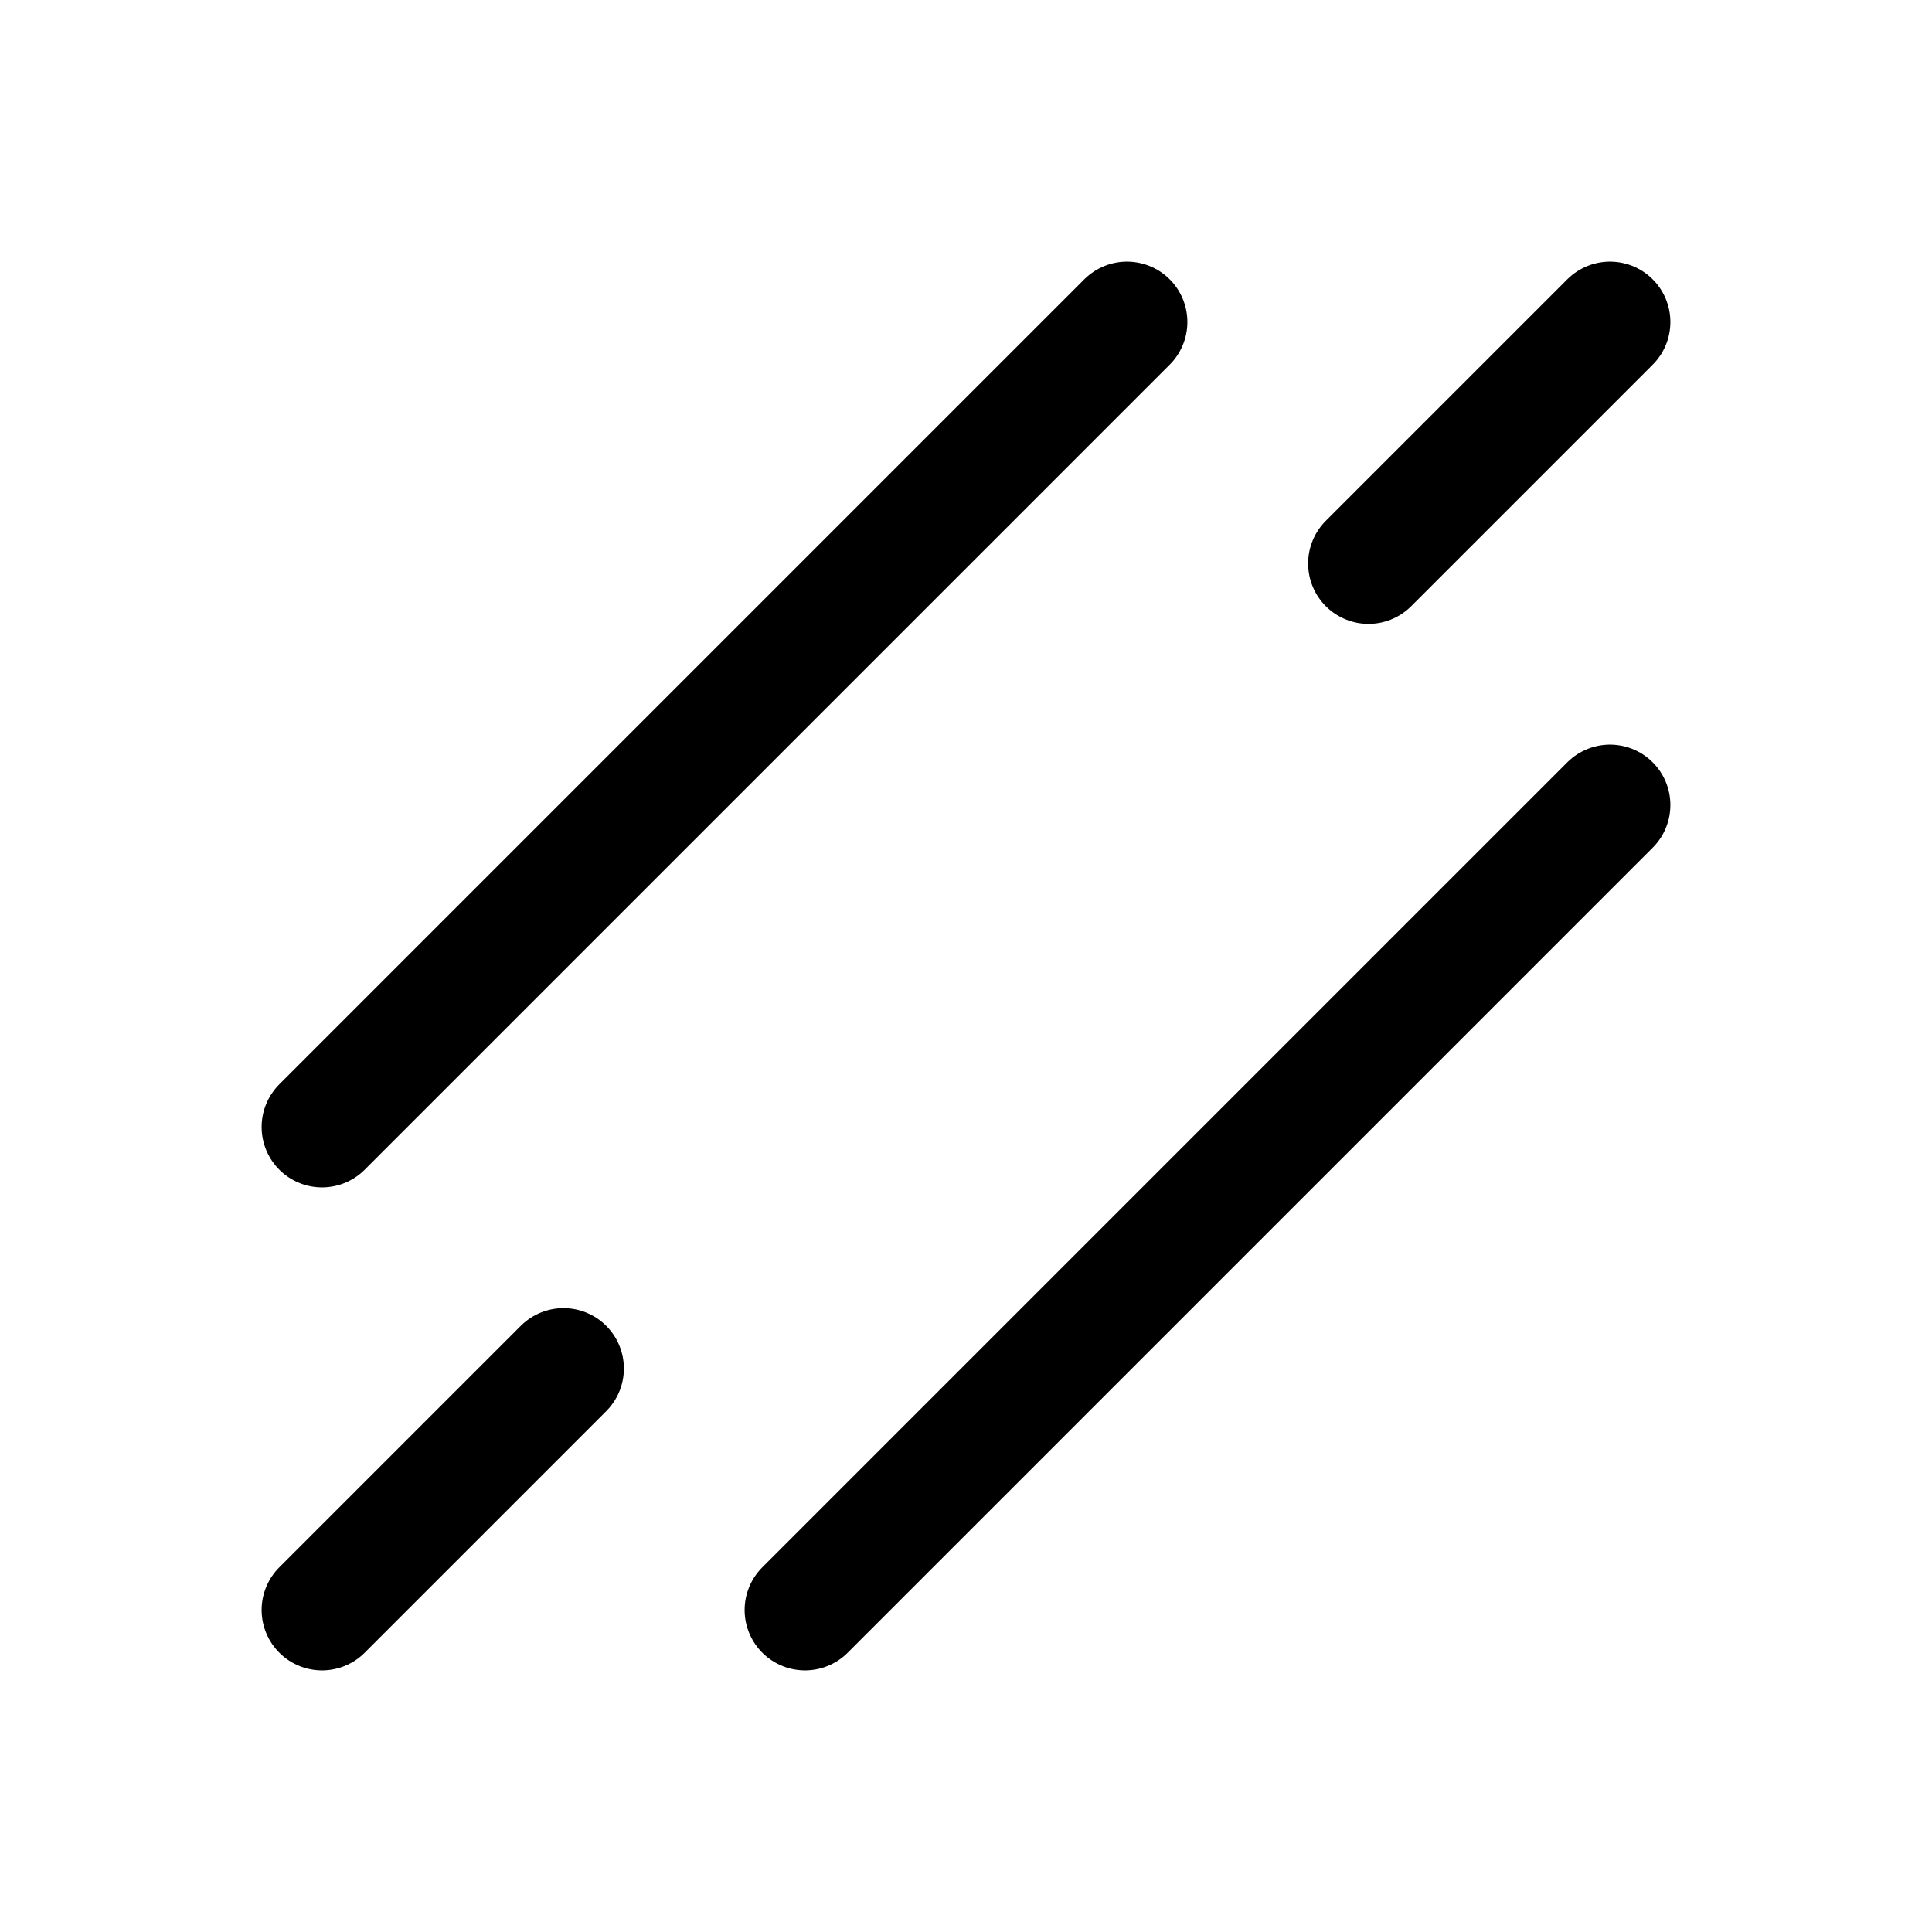
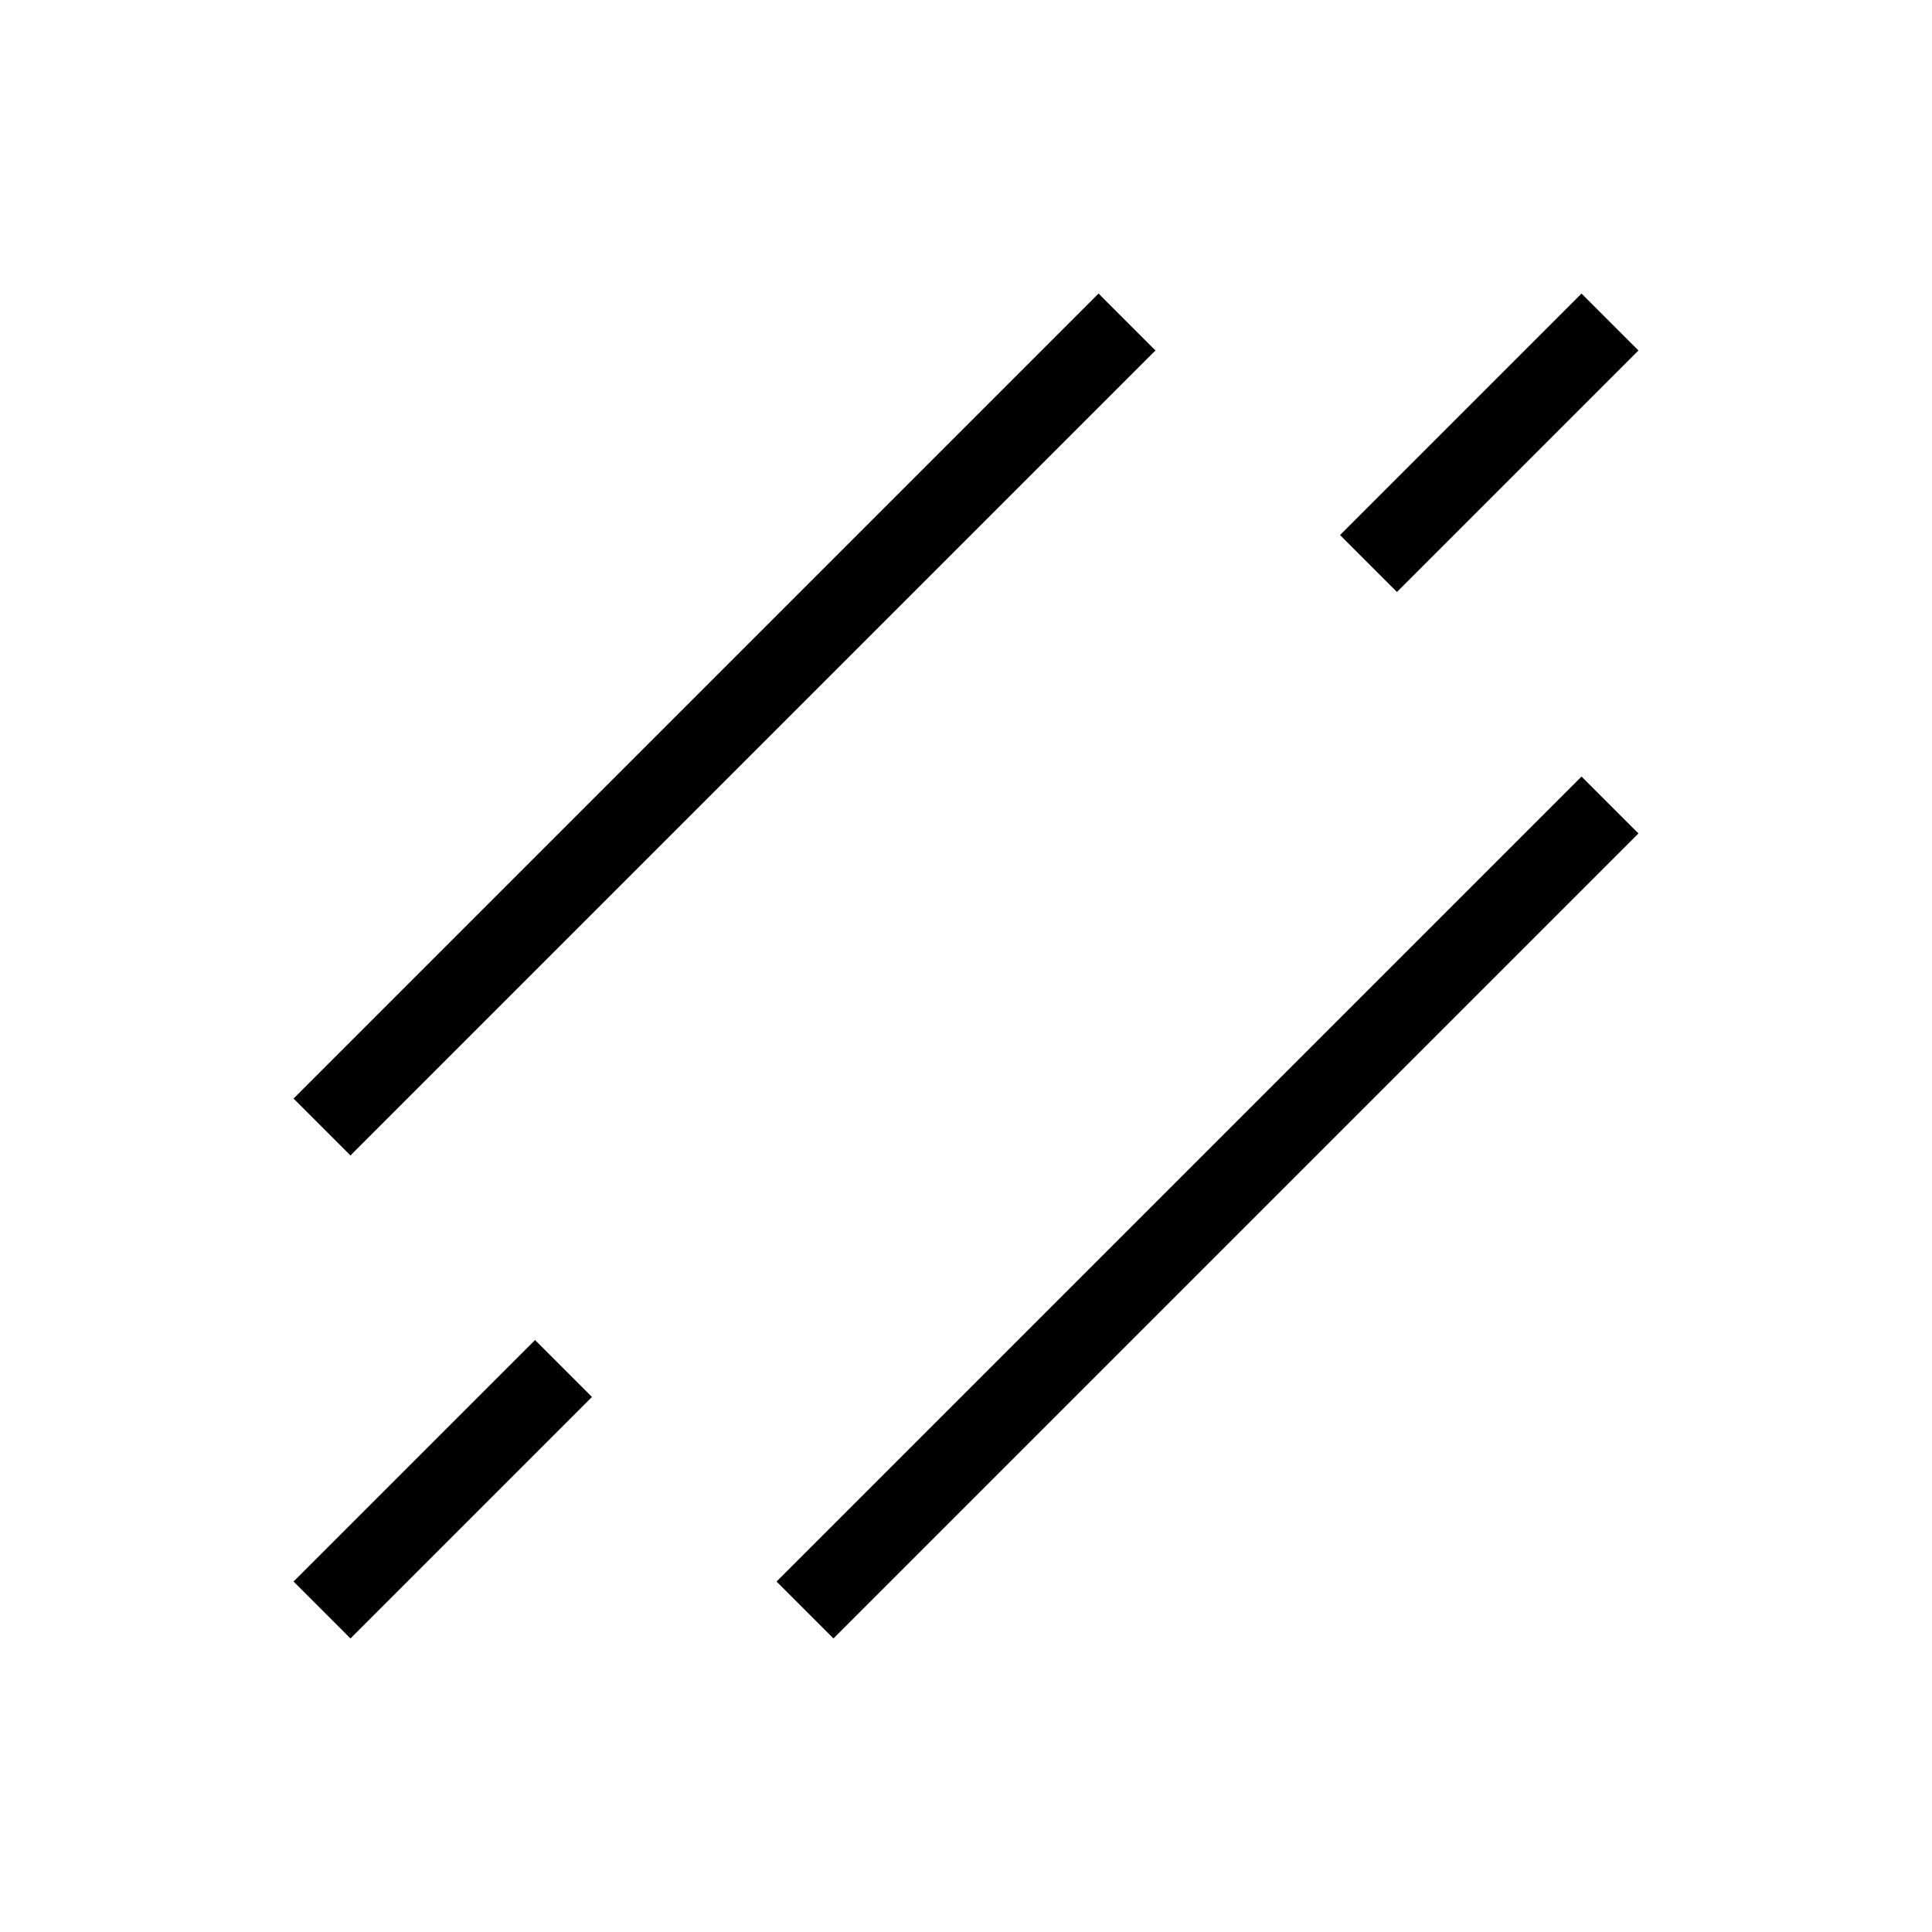
- <svg xmlns="http://www.w3.org/2000/svg" width="24" height="24" viewBox="0 0 24 24" fill="none" stroke="currentColor" stroke-width="1.5" stroke-linecap="round">
+ <svg xmlns="http://www.w3.org/2000/svg" width="24" height="24" viewBox="0 0 24 24" fill="none" stroke="currentColor" strokeWidth="1.5" strokeLinecap="round">
  <line x1="4" y1="14" x2="14" y2="4" />
  <line x1="10" y1="20" x2="20" y2="10" />
  <line x1="4" y1="20" x2="7" y2="17" />
  <line x1="17" y1="7" x2="20" y2="4" />
</svg>
